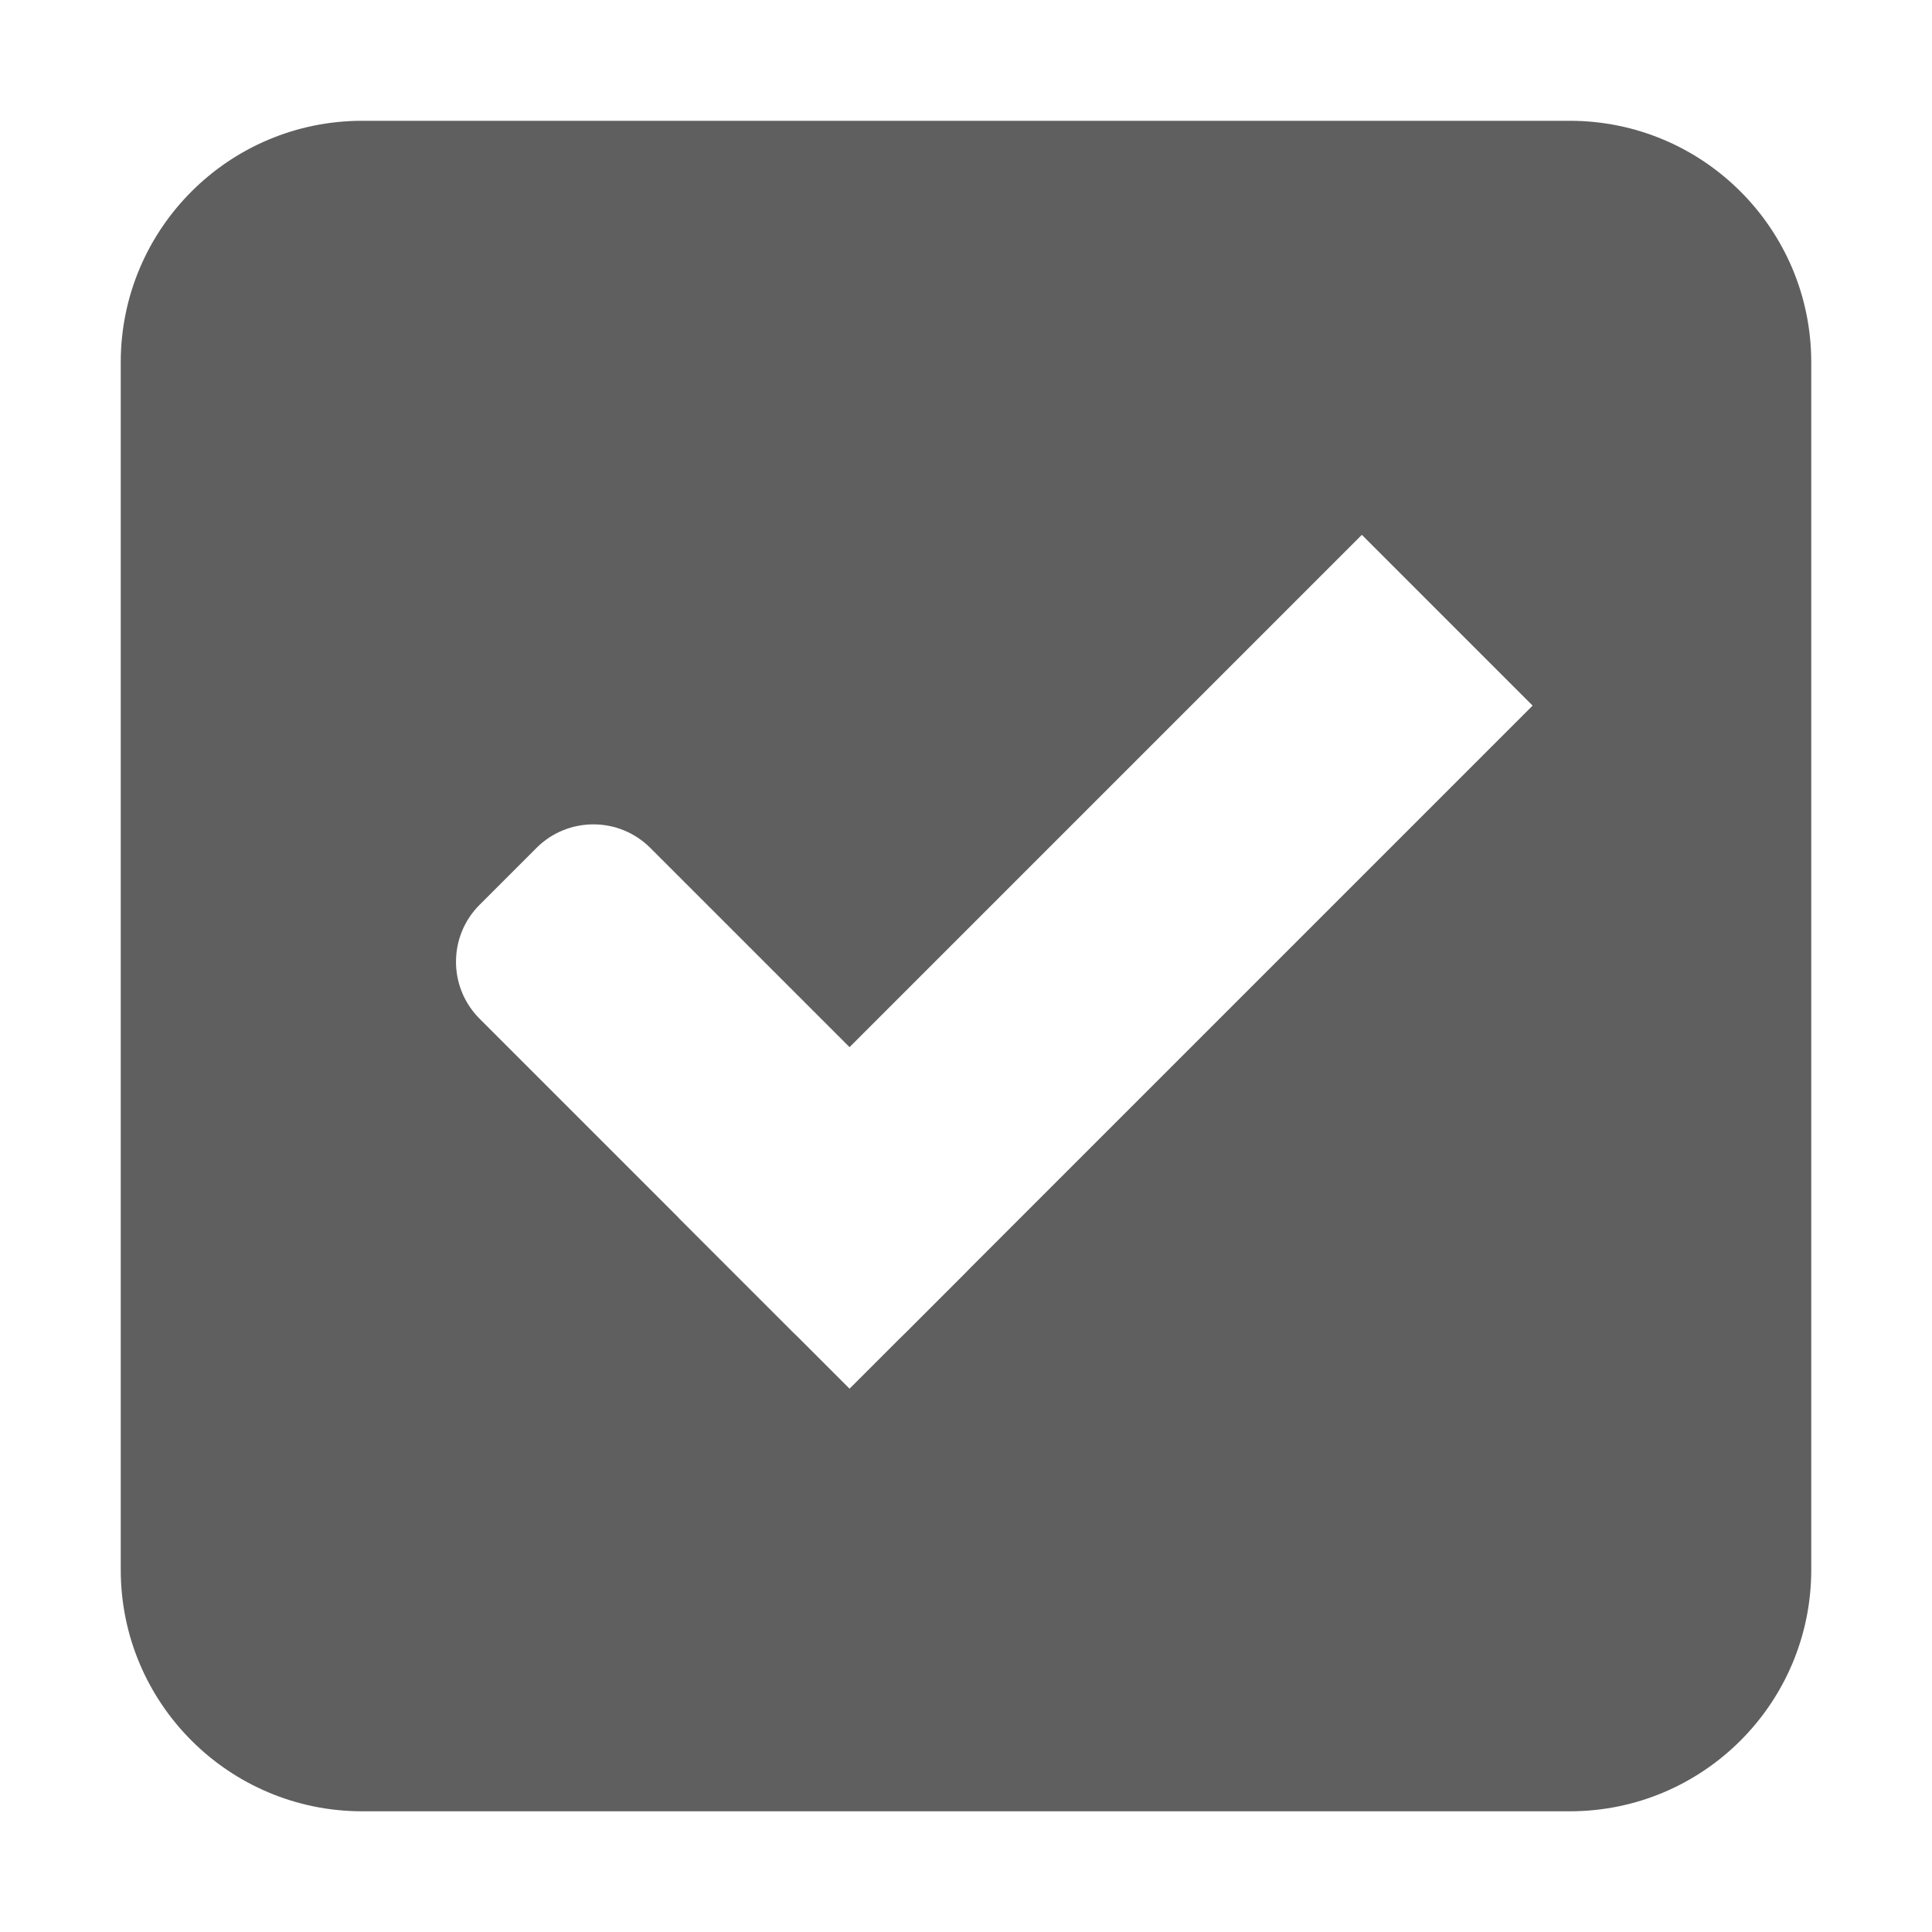
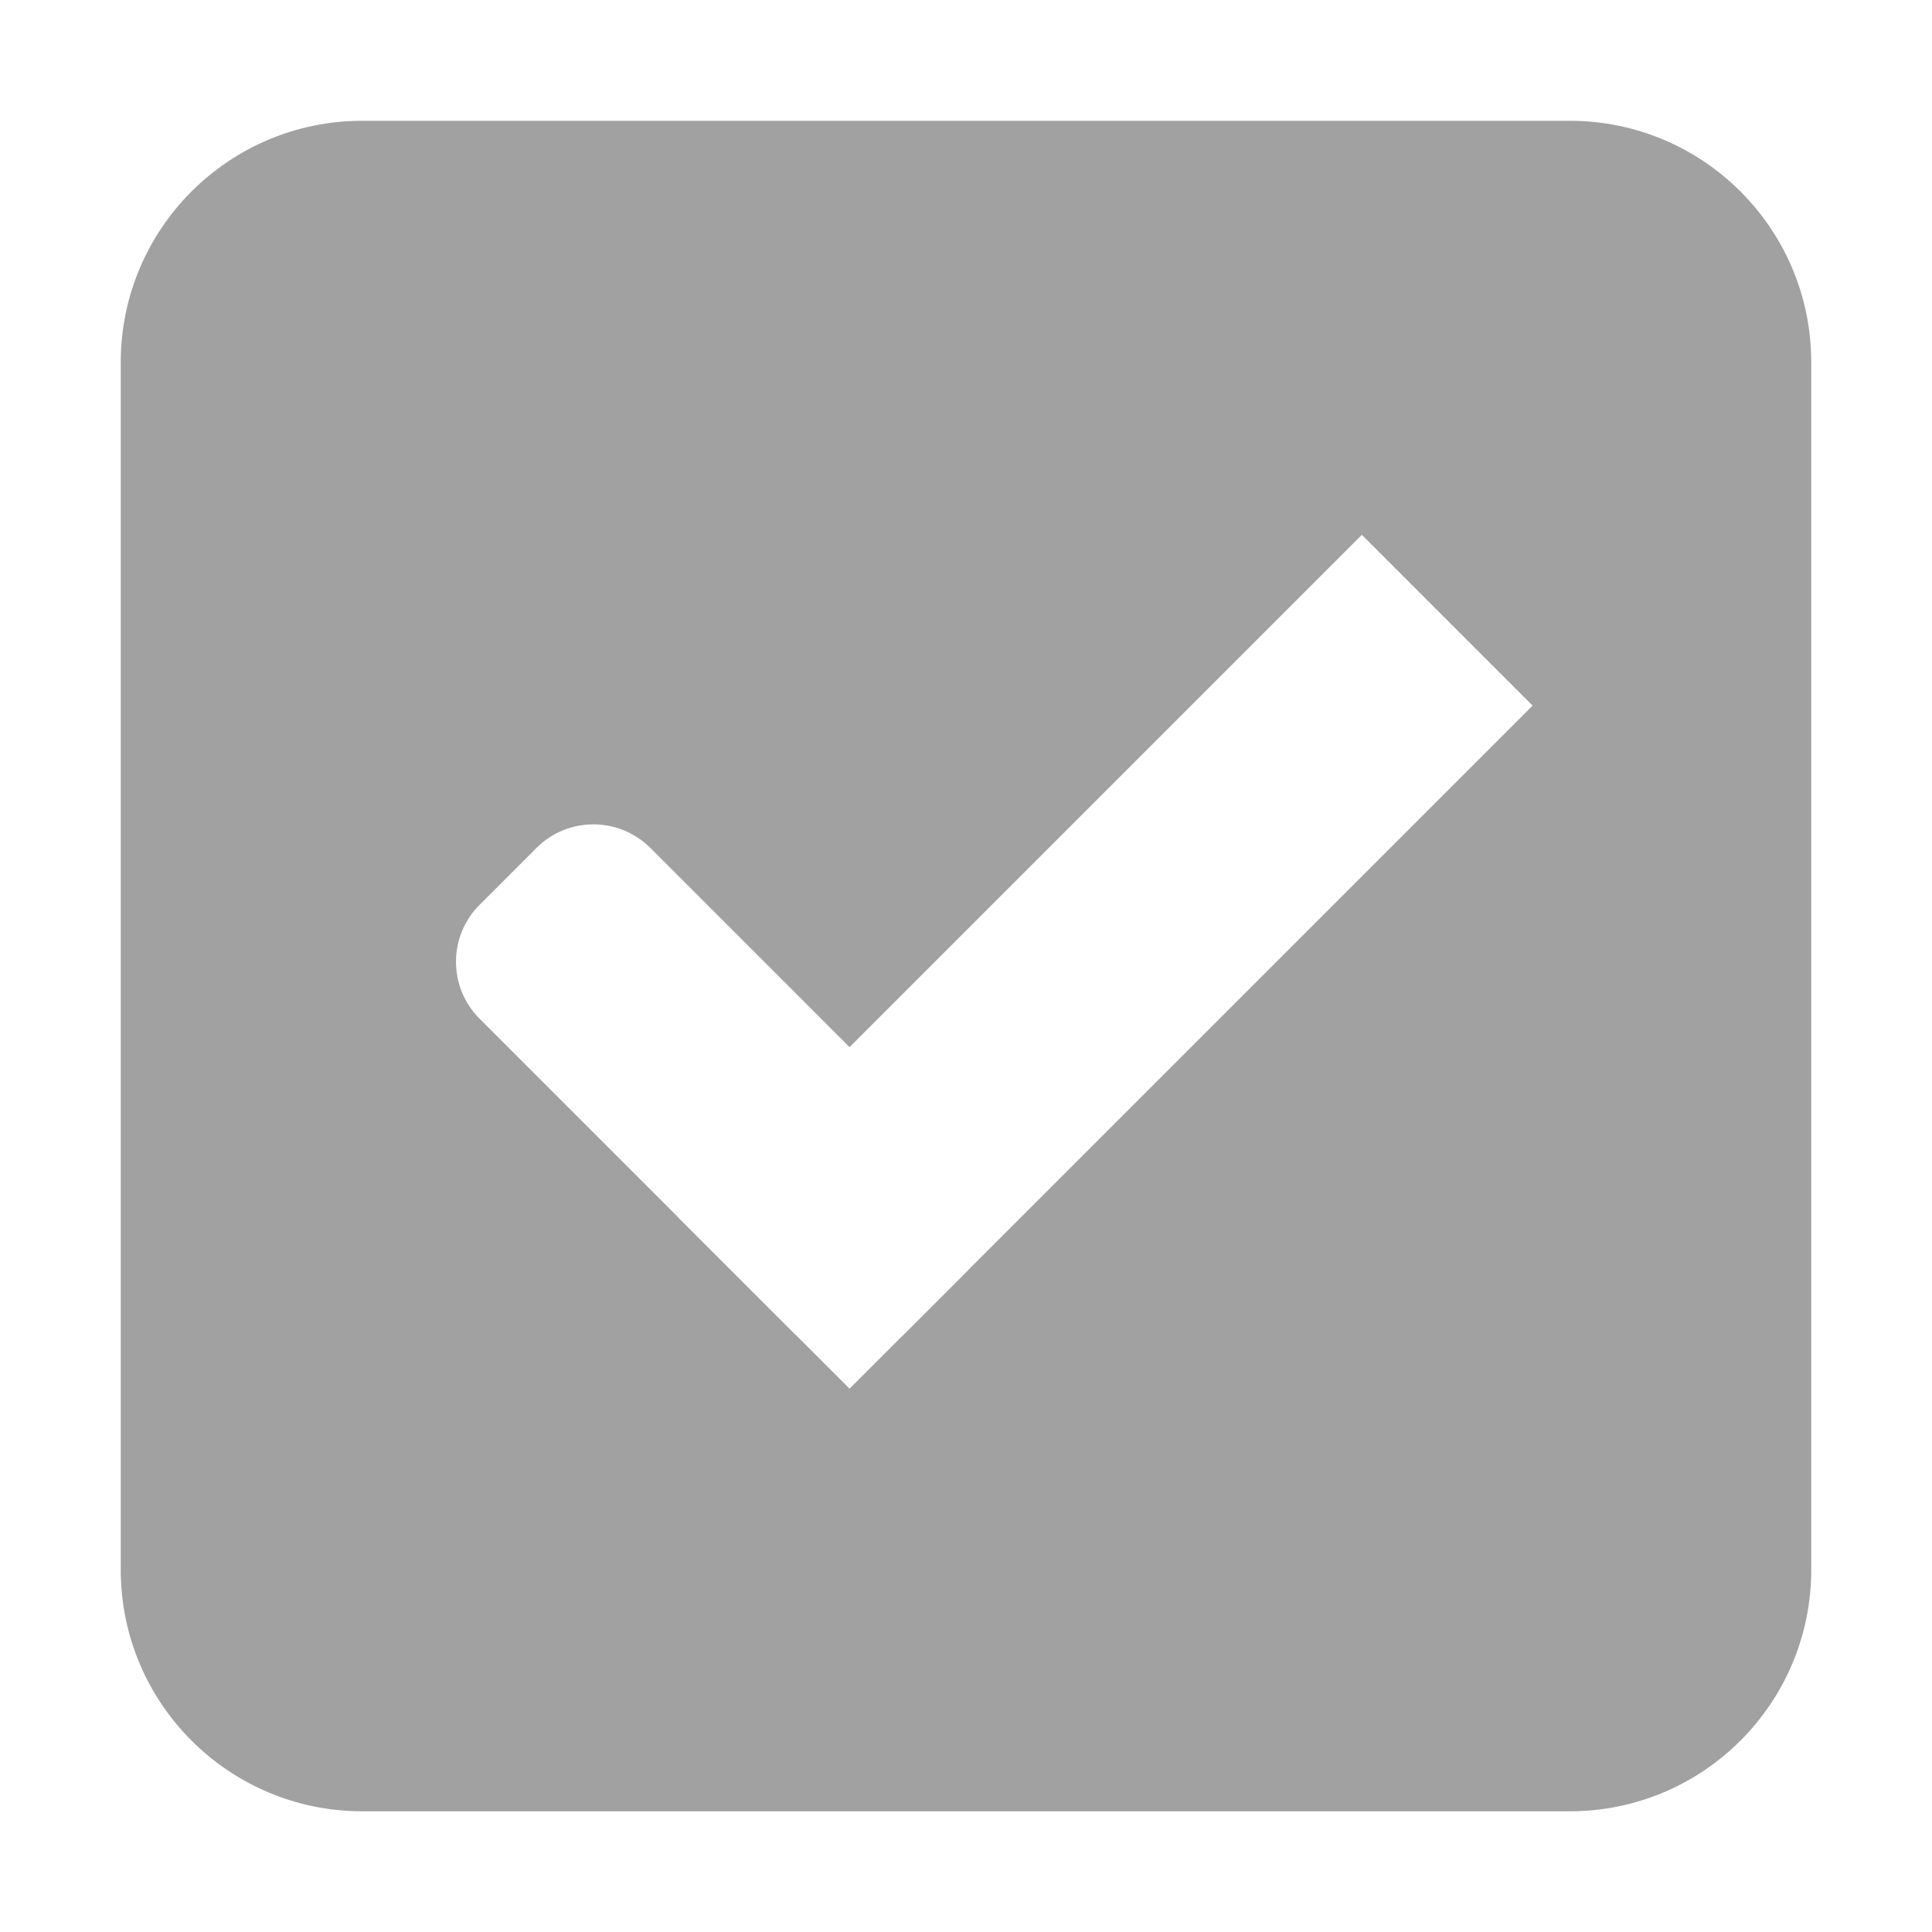
<svg xmlns="http://www.w3.org/2000/svg" xmlns:ns1="http://www.openswatchbook.org/uri/2009/osb" xmlns:xlink="http://www.w3.org/1999/xlink" width="16" height="16" id="svg2" version="1.1">
  <defs id="defs4">
    <linearGradient id="selected_fg_color" ns1:paint="solid">
      <stop style="stop-color:#ffffff;stop-opacity:1;" offset="0" id="stop4169" />
    </linearGradient>
    <linearGradient id="selected_bg_color" ns1:paint="solid">
-       <stop style="stop-color:#5f5f5f;stop-opacity:1;" offset="0" id="stop4166" />
+       <stop style="stop-color:#a1a1a1;stop-opacity:1;" offset="0" id="stop4166" />
    </linearGradient>
    <linearGradient id="linearGradient7704">
      <stop style="stop-color:#4080fb;stop-opacity:0.745;" offset="0" id="stop7706" />
      <stop style="stop-color:#4080fb;stop-opacity:0.492;" offset="1" id="stop7708" />
    </linearGradient>
    <linearGradient id="linearGradient7694">
      <stop style="stop-color:#0f0f0f;stop-opacity:1;" offset="0" id="stop7696" />
      <stop id="stop7698" offset="0.078" style="stop-color:#171717;stop-opacity:1;" />
      <stop style="stop-color:#171717;stop-opacity:1;" offset="0.974" id="stop7700" />
      <stop style="stop-color:#1b1b1b;stop-opacity:1;" offset="1" id="stop7702" />
    </linearGradient>
    <linearGradient id="linearGradient3969-0-4-9">
      <stop style="stop-color:#353537;stop-opacity:1;" offset="0" id="stop3971-2-2-7" />
      <stop style="stop-color:#4d4f52;stop-opacity:1;" offset="1" id="stop3973-0-5-3" />
    </linearGradient>
    <linearGradient xlink:href="#selected_bg_color" id="linearGradient4168" x1="25" y1="31.362" x2="25" y2="45.362" gradientUnits="userSpaceOnUse" />
    <linearGradient xlink:href="#selected_fg_color" id="linearGradient4171" x1="10.5" y1="1033.362" x2="10.5" y2="1035.362" gradientUnits="userSpaceOnUse" />
    <linearGradient xlink:href="#selected_fg_color" id="linearGradient4173" x1="12" y1="1027.362" x2="12" y2="1035.362" gradientUnits="userSpaceOnUse" />
  </defs>
  <g id="layer1" transform="translate(0,-1036.362)">
    <g id="checkbox-checked-dark" transform="translate(16.83713,14.01041)">
      <g transform="translate(-52.83713,1021.99)" style="display:inline;opacity:1" id="checkbox-checked">
        <g id="checkbox-unchecked-5" style="display:inline" transform="translate(19,0)">
          <g id="sdsd-7">
            <g transform="translate(0,-30)" id="scdsdcd-5">
              <g transform="matrix(0.9295198,0,0,0.9291437,-156.7507,-212.9618)" id="g15812-6-6-1-5" style="display:inline">
                <g style="display:inline" id="g5489-2-9-6-8-8-53" transform="matrix(0.5089163,0,0,0.5173982,161.7932,197.5643)">
                  <g id="g5428-8-1-4-0-0-4" />
                </g>
              </g>
              <rect style="color:#000000;display:inline;overflow:visible;visibility:visible;fill:none;stroke:none;stroke-width:2;marker:none;enable-background:accumulate" id="rect13523-7" width="16" height="16" x="17" y="30.362" />
              <g id="g5400-6">
                <rect rx="2" y="31.362" x="18" height="14" width="14" id="rect5147-9-1-5-7-6-7" style="color:#000000;display:inline;overflow:visible;visibility:visible;fill:url(#linearGradient4168);fill-opacity:1;stroke:#000000;stroke-width:0;stroke-linecap:butt;stroke-linejoin:round;stroke-miterlimit:4;stroke-dasharray:none;stroke-dashoffset:0;stroke-opacity:1;marker:none;enable-background:accumulate" ry="2" />
              </g>
            </g>
          </g>
        </g>
        <g id="checkbox-checked-dark-7" transform="translate(36,-1036)" style="display:inline">
          <g id="g3981-6-4" transform="matrix(0.7071068,0.7071068,-0.7071068,0.7071068,729.9547,305.0582)" style="opacity:0.85;fill:#1a1a1a;fill-opacity:1" />
          <g id="g4049-2" transform="matrix(0.7071068,0.7071068,-0.7071068,0.7071068,727.9444,295.3112)">
            <g id="g4056-7" transform="translate(12.37438,11.53123)">
              <g id="g3981-0" transform="translate(-3,-4.999983)" style="fill:#3b3c3e;fill-opacity:1">
                <rect ry="0.667" rx="0.667" y="1033.362" x="8" height="2" width="5" id="rect3977-39" style="fill:url(#linearGradient4171);fill-opacity:1;stroke:none" />
                <rect ry="0" y="1027.362" x="11" height="8" width="2" id="rect3979-7" style="fill:url(#linearGradient4173);fill-opacity:1;stroke:none" />
              </g>
              <rect style="fill:#eeeeee;fill-opacity:0;stroke:none" id="rect4047-81" width="3" height="1" x="5" y="-8" transform="translate(0,1036.362)" />
            </g>
          </g>
        </g>
      </g>
    </g>
  </g>
</svg>
